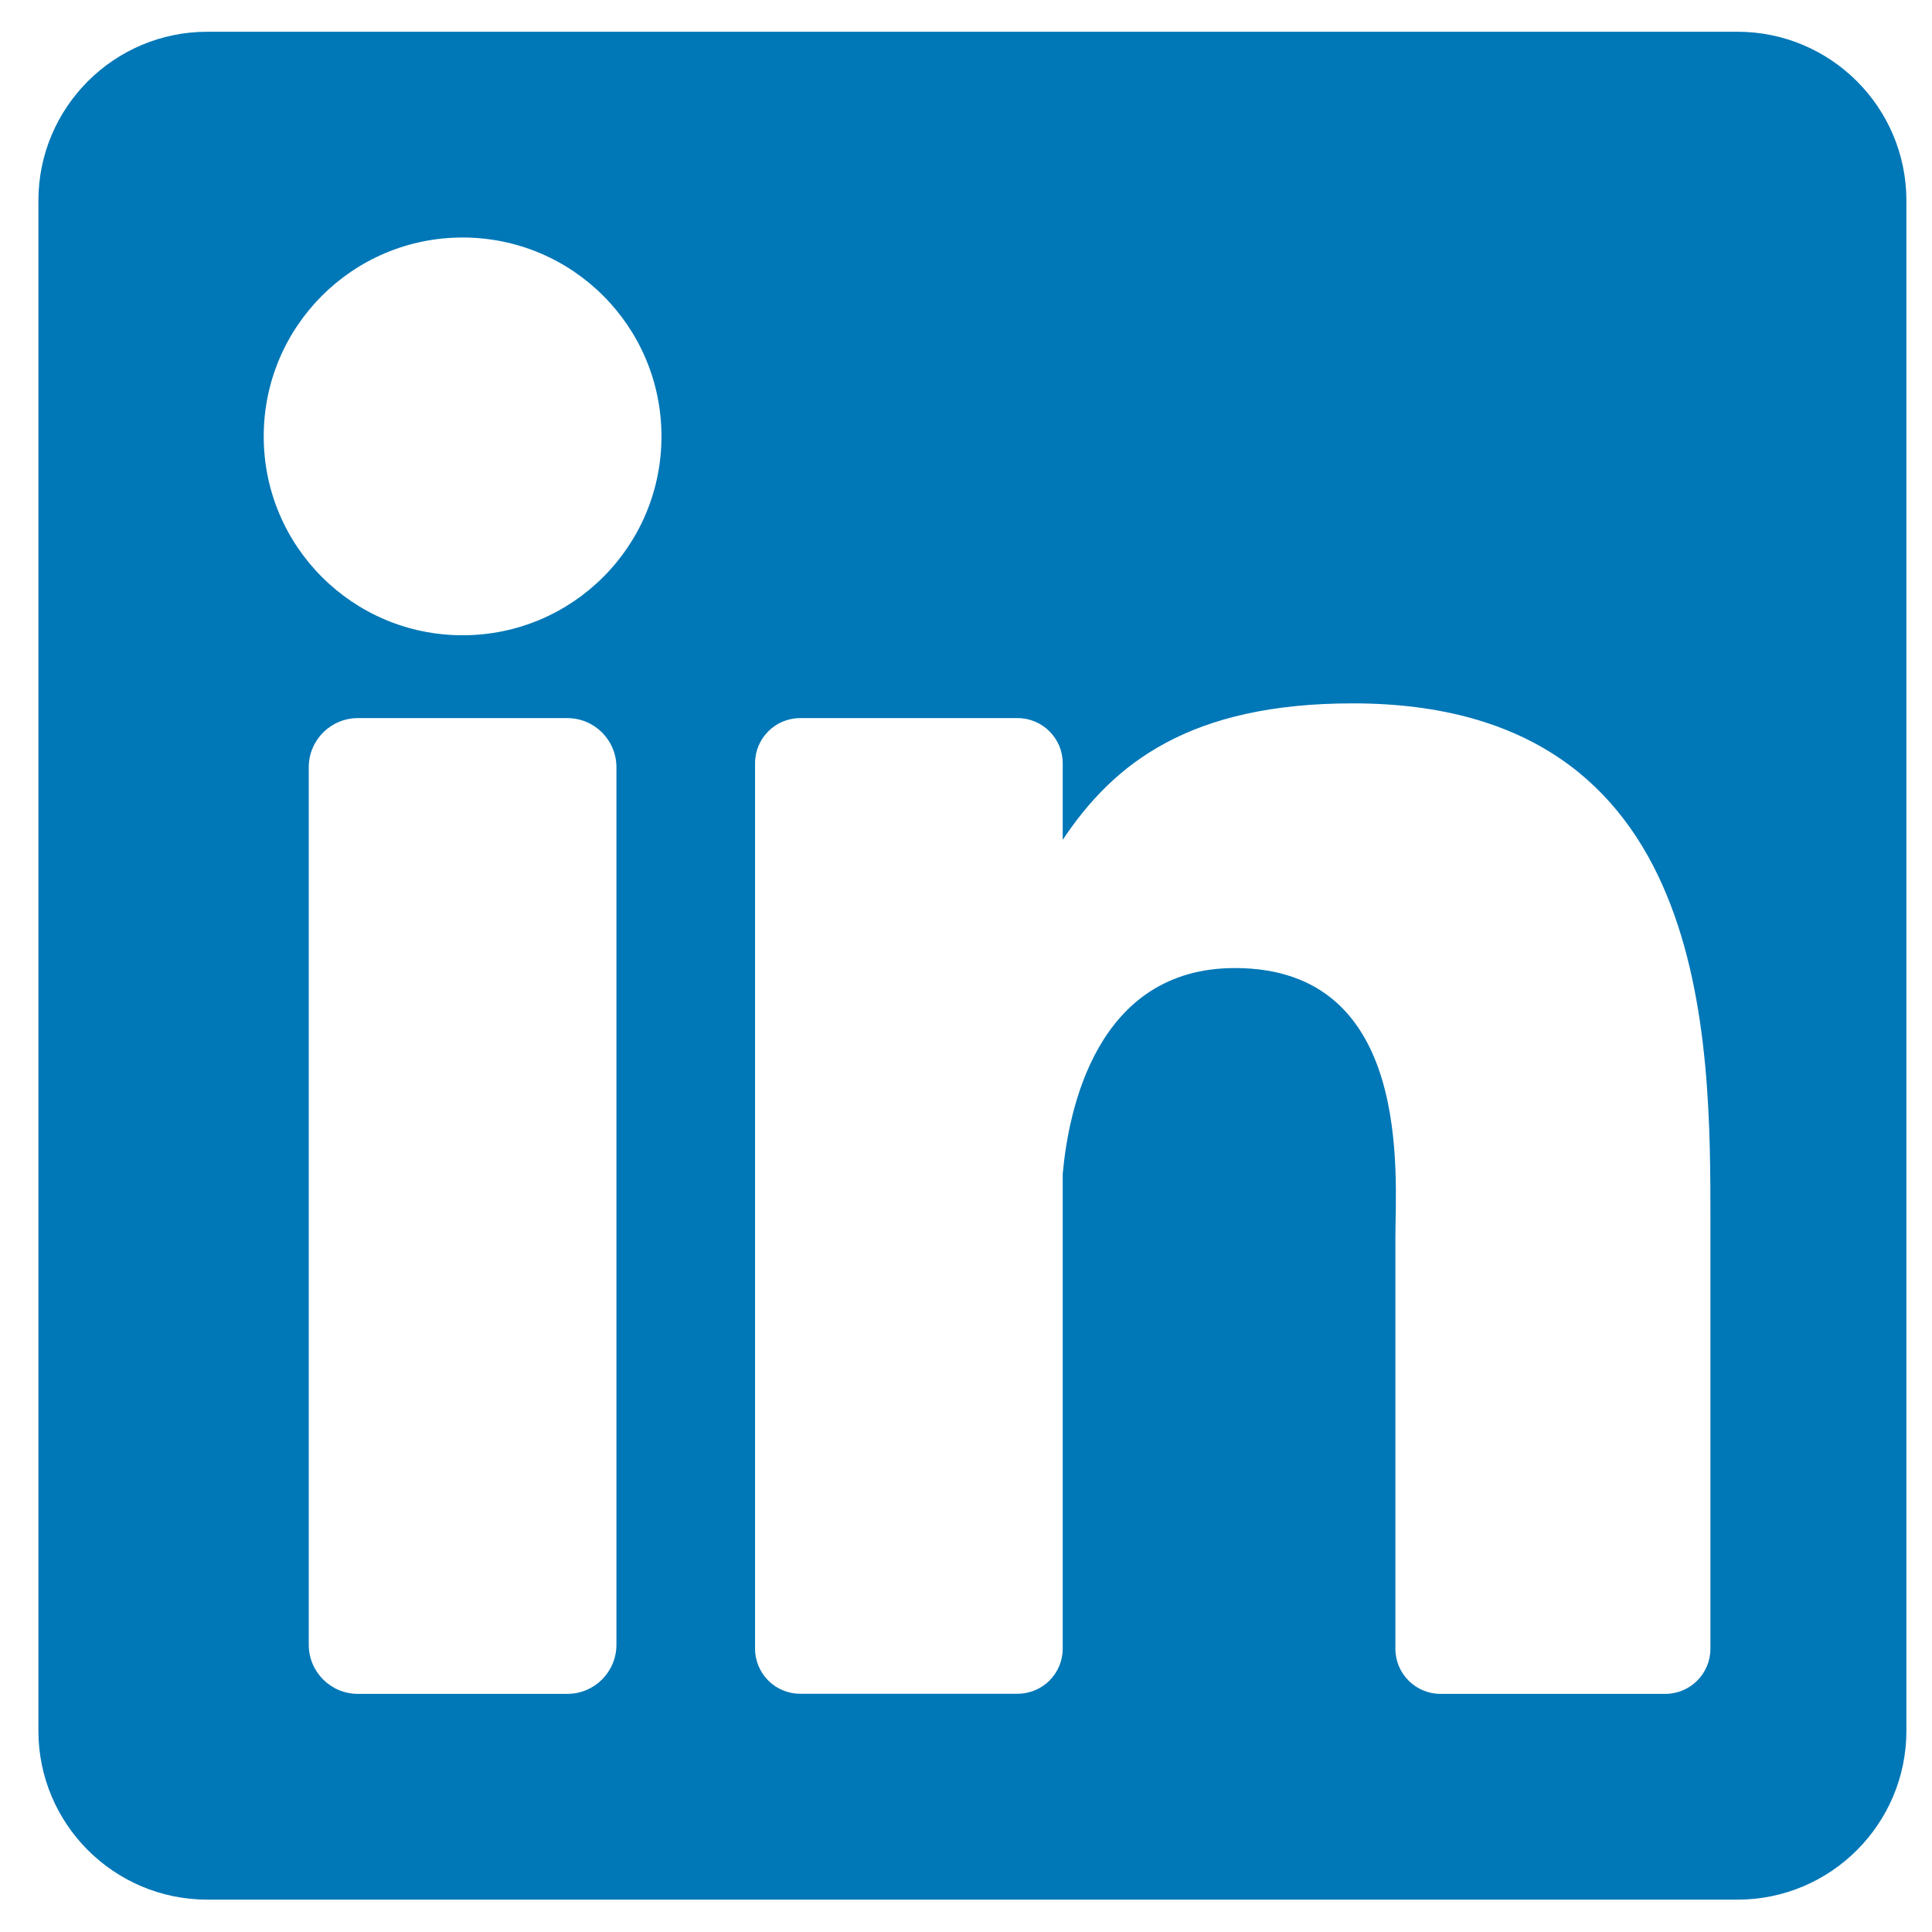
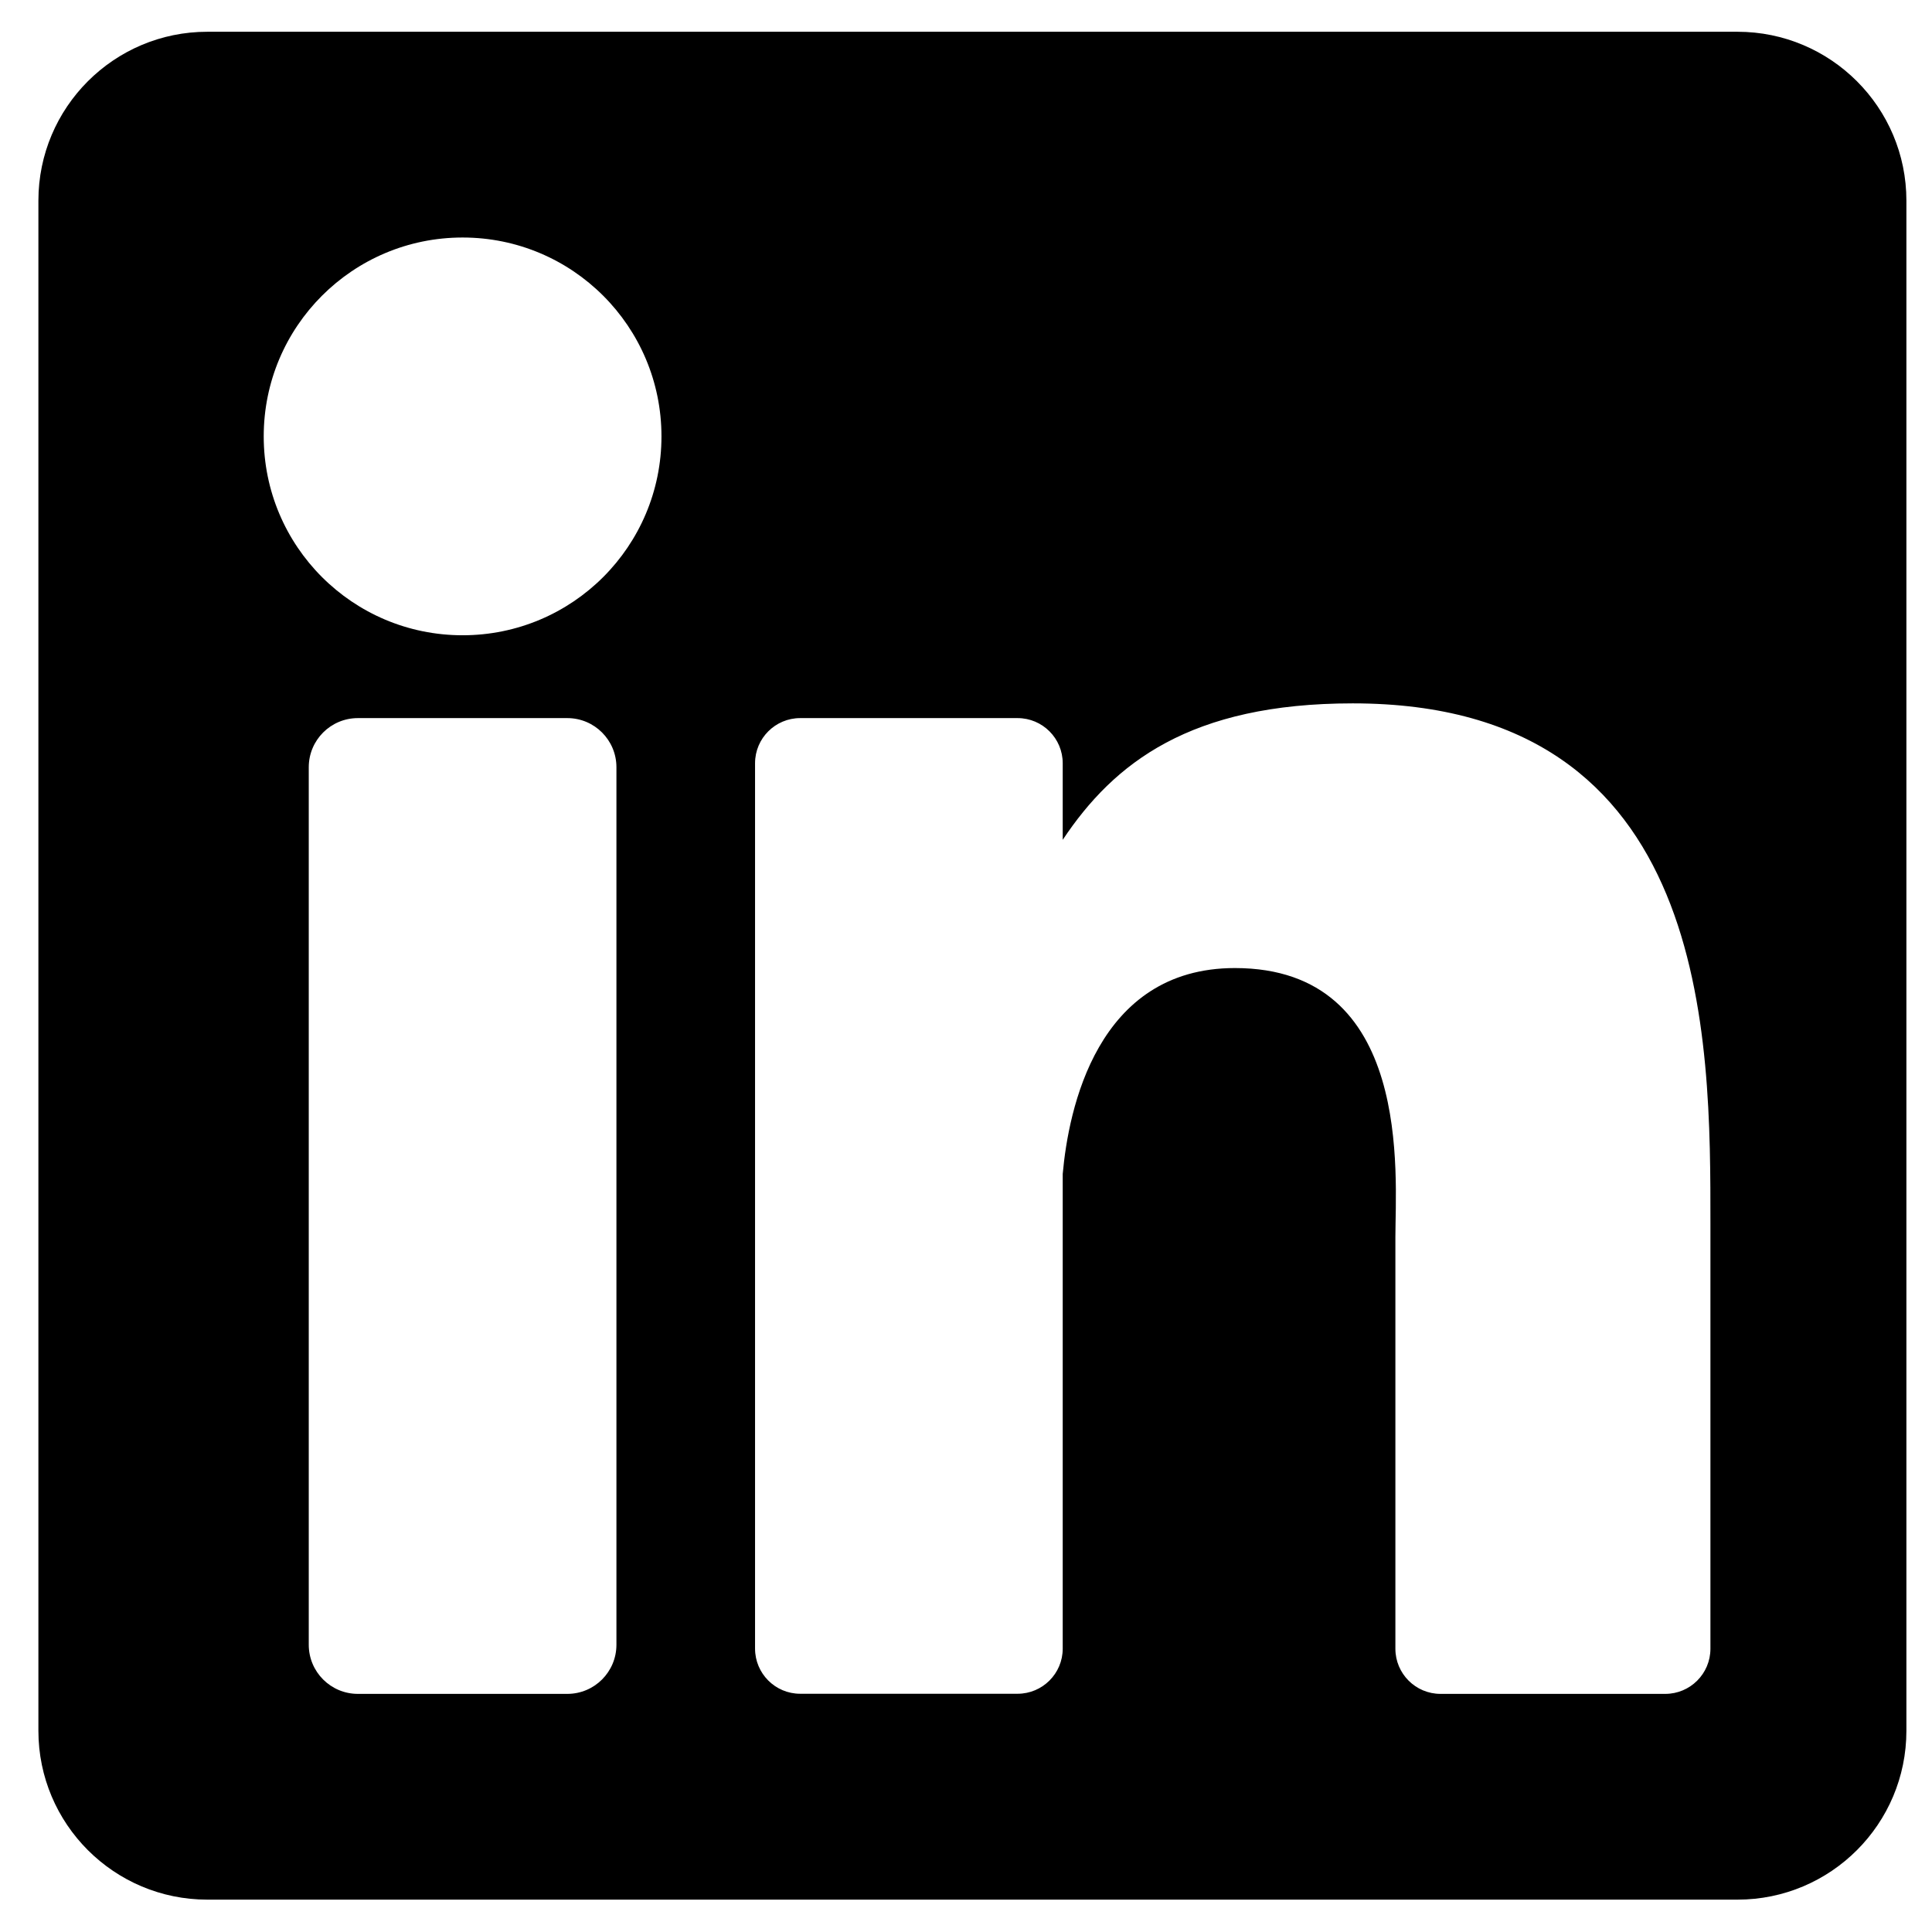
- <svg xmlns="http://www.w3.org/2000/svg" viewBox="0 0 16 16" width="16px" height="16px" version="1.1" id="svg4">
-   <defs id="defs8" />
-   <path style="fill:#0077b7;stroke-width:1.067" d="M 14.389,0.263 H 1.717 c -0.773,0 -1.399,0.627 -1.399,1.399 V 14.333 c 0,0.773 0.627,1.399 1.399,1.399 H 14.389 c 0.773,0 1.399,-0.627 1.399,-1.399 V 1.662 c 0,-0.773 -0.627,-1.399 -1.399,-1.399 z M 5.105,13.621 c 0,0.225 -0.182,0.407 -0.407,0.407 H 2.964 c -0.225,0 -0.407,-0.182 -0.407,-0.407 V 6.354 c 0,-0.225 0.182,-0.407 0.407,-0.407 h 1.734 c 0.225,0 0.407,0.182 0.407,0.407 z M 3.831,5.261 c -0.91,0 -1.647,-0.737 -1.647,-1.647 0,-0.91 0.737,-1.647 1.647,-1.647 0.91,0 1.647,0.737 1.647,1.647 0,0.91 -0.737,1.647 -1.647,1.647 z M 14.165,13.654 c 0,0.207 -0.168,0.374 -0.374,0.374 H 11.93 c -0.207,0 -0.374,-0.168 -0.374,-0.374 v -3.409 c 0,-0.508 0.149,-2.228 -1.329,-2.228 -1.146,0 -1.379,1.177 -1.426,1.705 v 3.931 c 0,0.207 -0.168,0.374 -0.374,0.374 H 6.627 c -0.207,0 -0.374,-0.168 -0.374,-0.374 V 6.321 c 0,-0.207 0.168,-0.374 0.374,-0.374 H 8.427 c 0.207,0 0.374,0.168 0.374,0.374 V 6.955 C 9.226,6.317 9.858,5.825 11.203,5.825 c 2.979,0 2.962,2.783 2.962,4.312 z" id="path3" />
+ <svg height="16px" width="16px" viewBox="0 0 16 16">
+   <path fill=":#828282" d="M14.389,0.263 H 1.717 c -0.773,0 -1.399,0.627 -1.399,1.399 V 14.333 c 0,0.773 0.627,1.399 1.399,1.399 H 14.389 c 0.773,0 1.399,-0.627 1.399,-1.399 V 1.662 c 0,-0.773 -0.627,-1.399 -1.399,-1.399 z M 5.105,13.621 c 0,0.225 -0.182,0.407 -0.407,0.407 H 2.964 c -0.225,0 -0.407,-0.182 -0.407,-0.407 V 6.354 c 0,-0.225 0.182,-0.407 0.407,-0.407 h 1.734 c 0.225,0 0.407,0.182 0.407,0.407 z M 3.831,5.261 c -0.91,0 -1.647,-0.737 -1.647,-1.647 0,-0.91 0.737,-1.647 1.647,-1.647 0.91,0 1.647,0.737 1.647,1.647 0,0.91 -0.737,1.647 -1.647,1.647 z M 14.165,13.654 c 0,0.207 -0.168,0.374 -0.374,0.374 H 11.93 c -0.207,0 -0.374,-0.168 -0.374,-0.374 v -3.409 c 0,-0.508 0.149,-2.228 -1.329,-2.228 -1.146,0 -1.379,1.177 -1.426,1.705 v 3.931 c 0,0.207 -0.168,0.374 -0.374,0.374 H 6.627 c -0.207,0 -0.374,-0.168 -0.374,-0.374 V 6.321 c 0,-0.207 0.168,-0.374 0.374,-0.374 H 8.427 c 0.207,0 0.374,0.168 0.374,0.374 V 6.955 C 9.226,6.317 9.858,5.825 11.203,5.825 c 2.979,0 2.962,2.783 2.962,4.312z" />
</svg>
